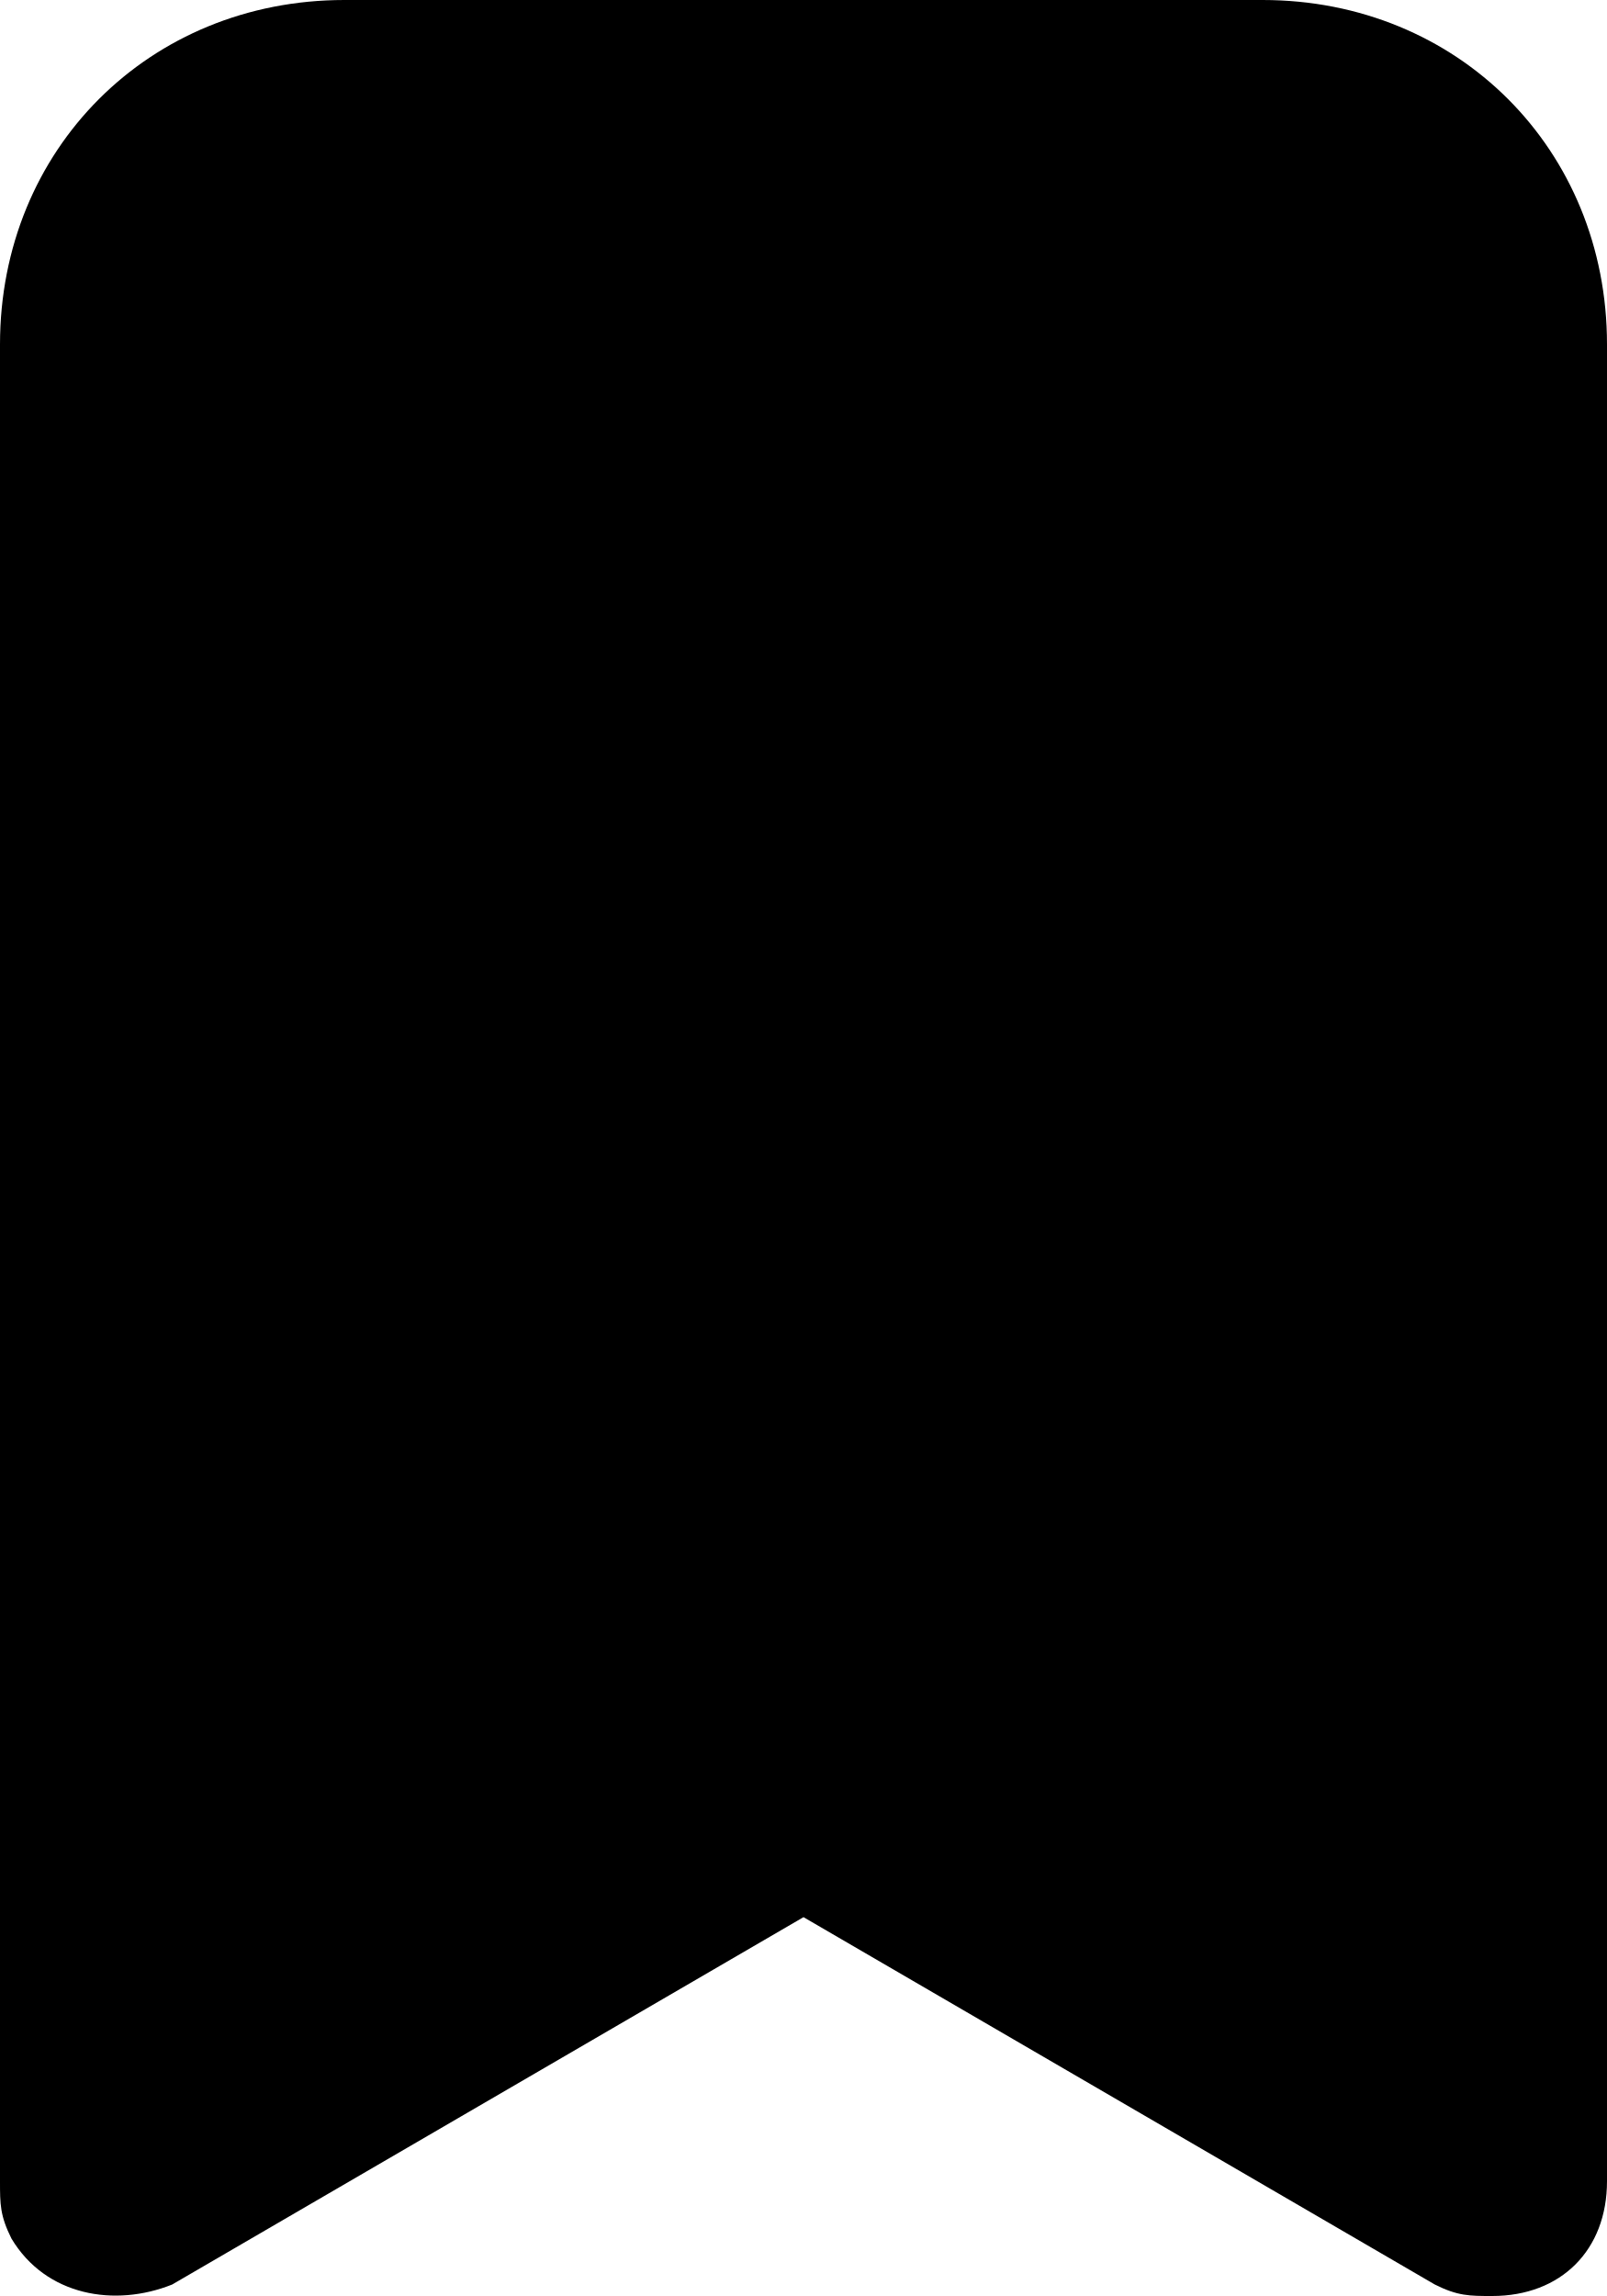
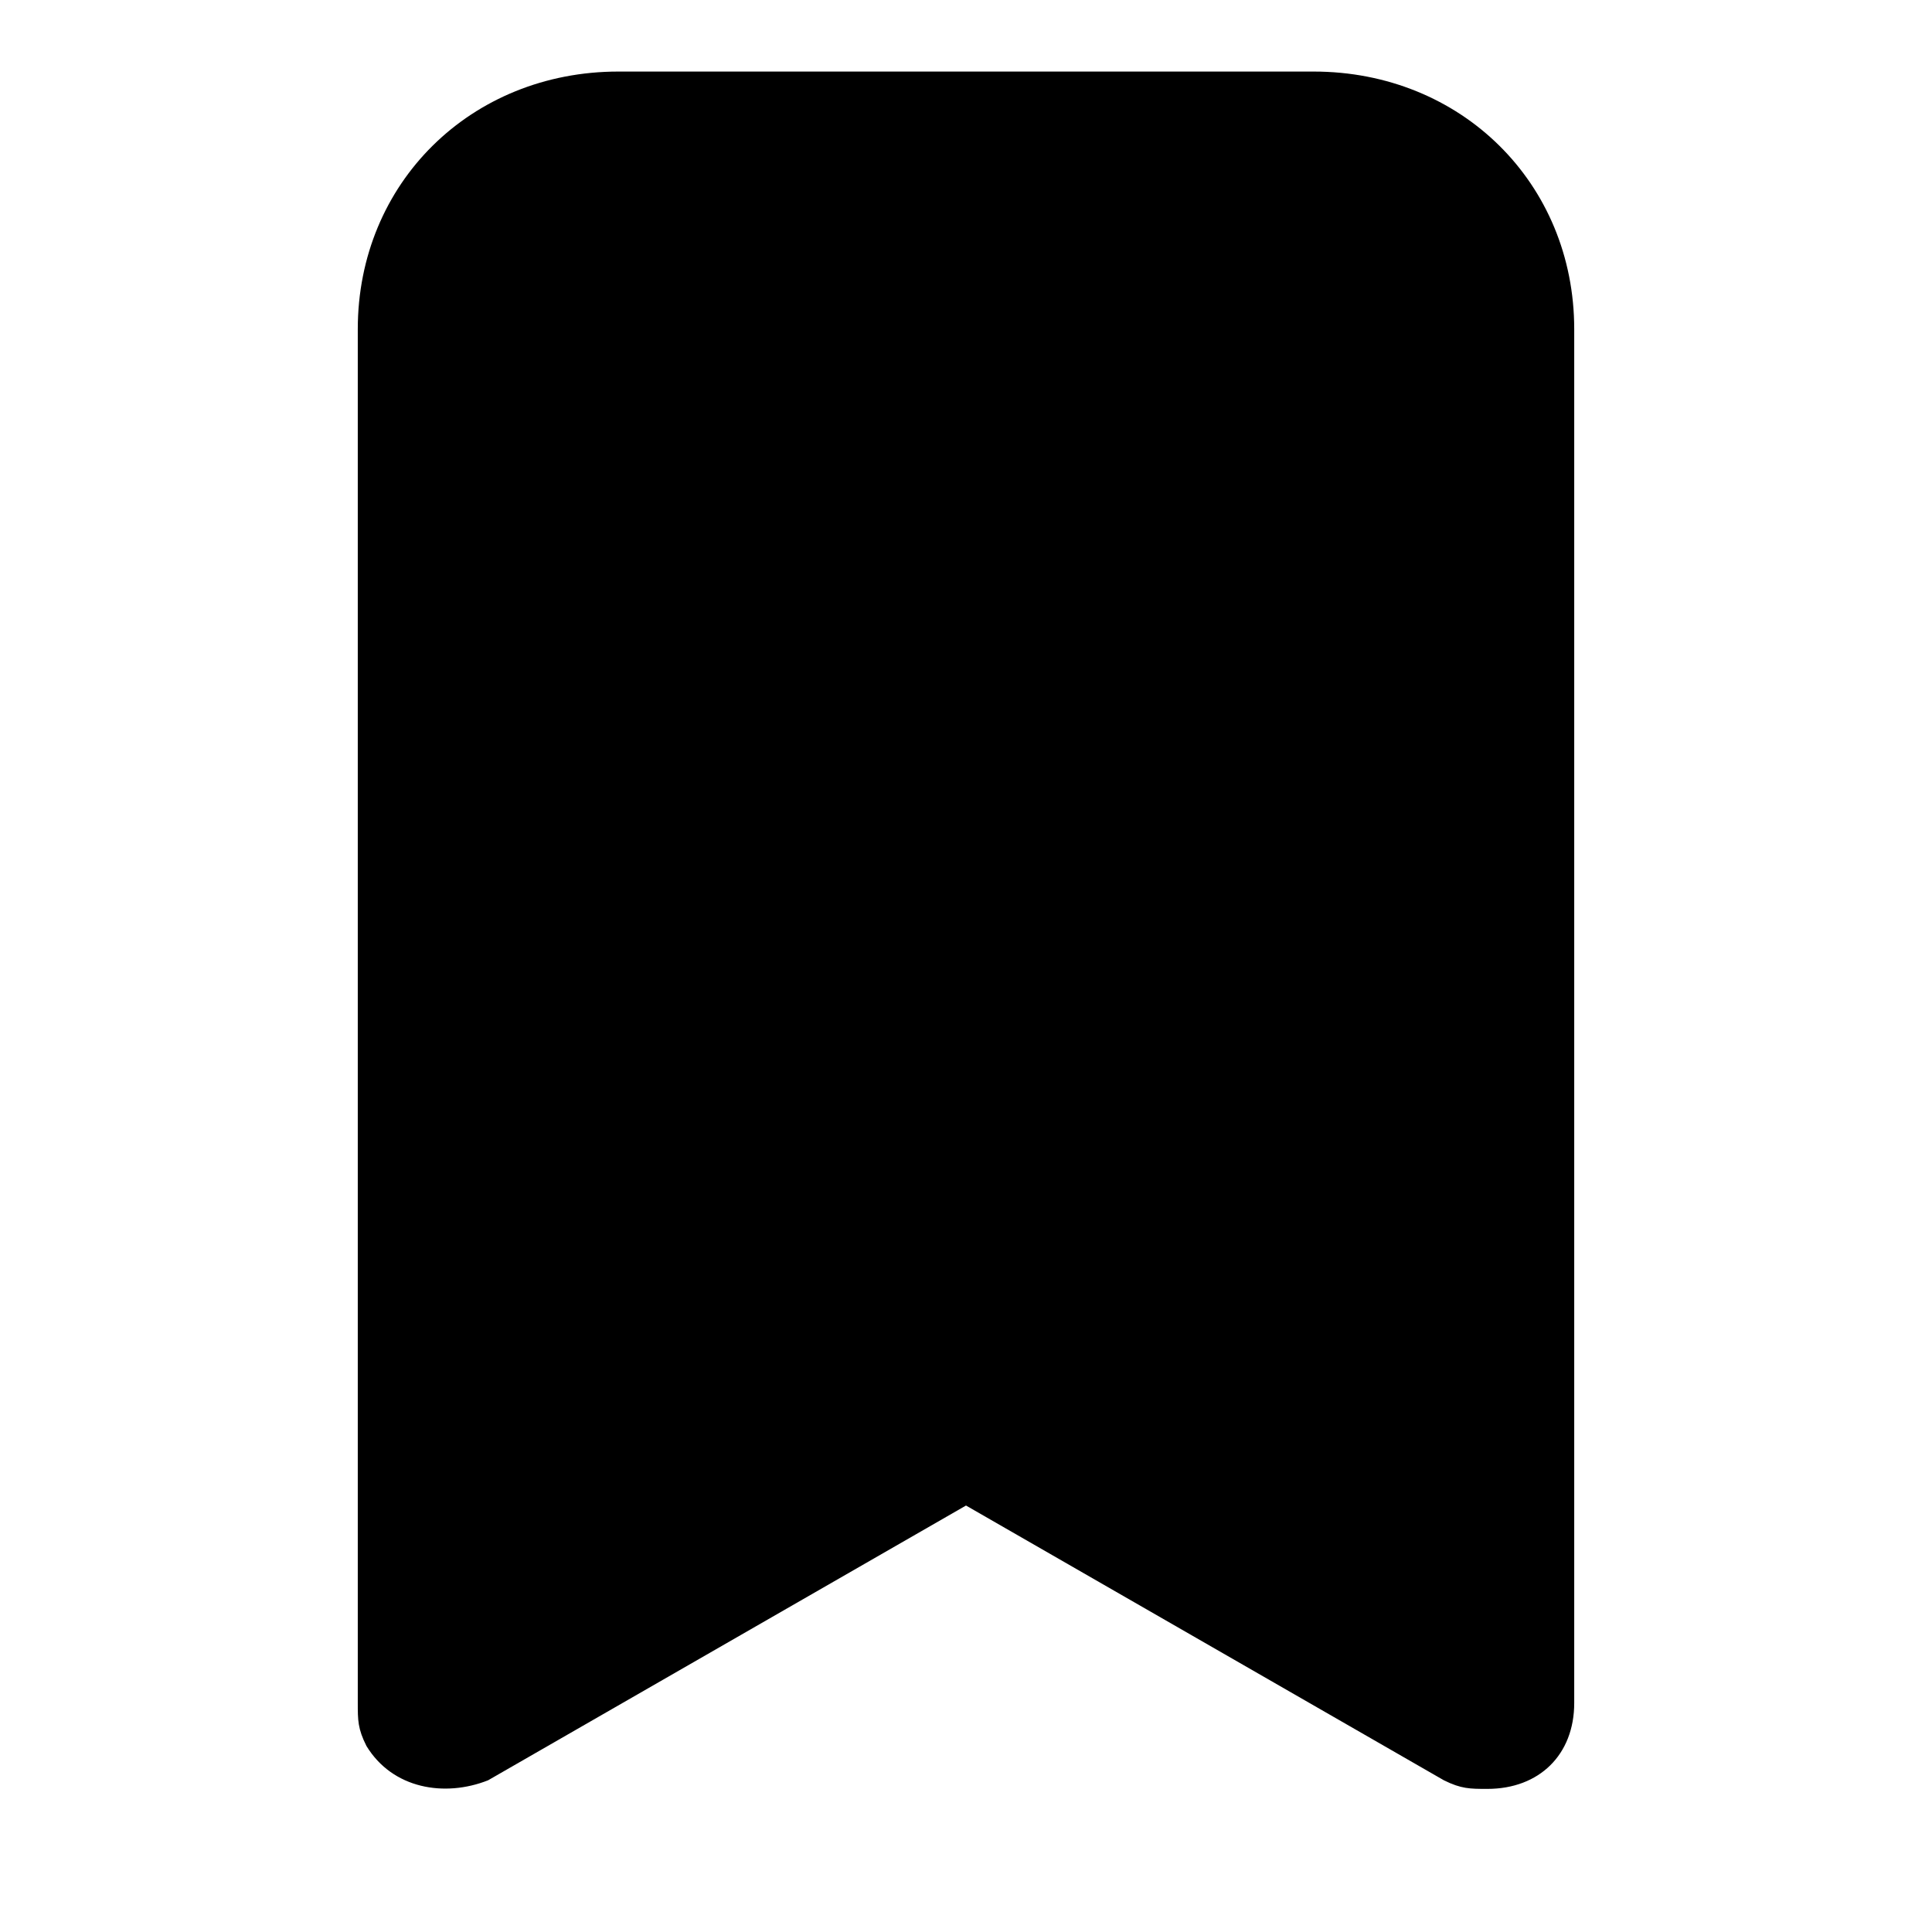
- <svg xmlns="http://www.w3.org/2000/svg" width="21" height="30" viewBox="0 0 21 30" fill="none">
-   <path d="M16.5 0H4.5C1.95 0 0 1.95 0 4.5V28.5C0 28.8 -1.45286e-07 28.95 0.15 29.25C0.6 30 1.5 30.15 2.25 29.85L10.5 25.05L18.75 29.85C19.05 30 19.2 30 19.5 30C20.4 30 21 29.4 21 28.5V4.5C21 1.95 19.05 0 16.5 0Z" fill="black" />
+ <svg xmlns="http://www.w3.org/2000/svg" width="27" height="27" viewBox="0 0 27 27" fill="none">
+   <path d="M18.357 1H8.643C6.579 1 5 2.56 5 4.6V23.8C5 24.04 5 24.16 5.121 24.4C5.486 25 6.214 25.12 6.821 24.88L13.5 21.04L20.179 24.88C20.421 25 20.543 25 20.786 25C21.514 25 22 24.52 22 23.8V4.6C22 2.56 20.421 1 18.357 1Z" fill="black" />
</svg>
